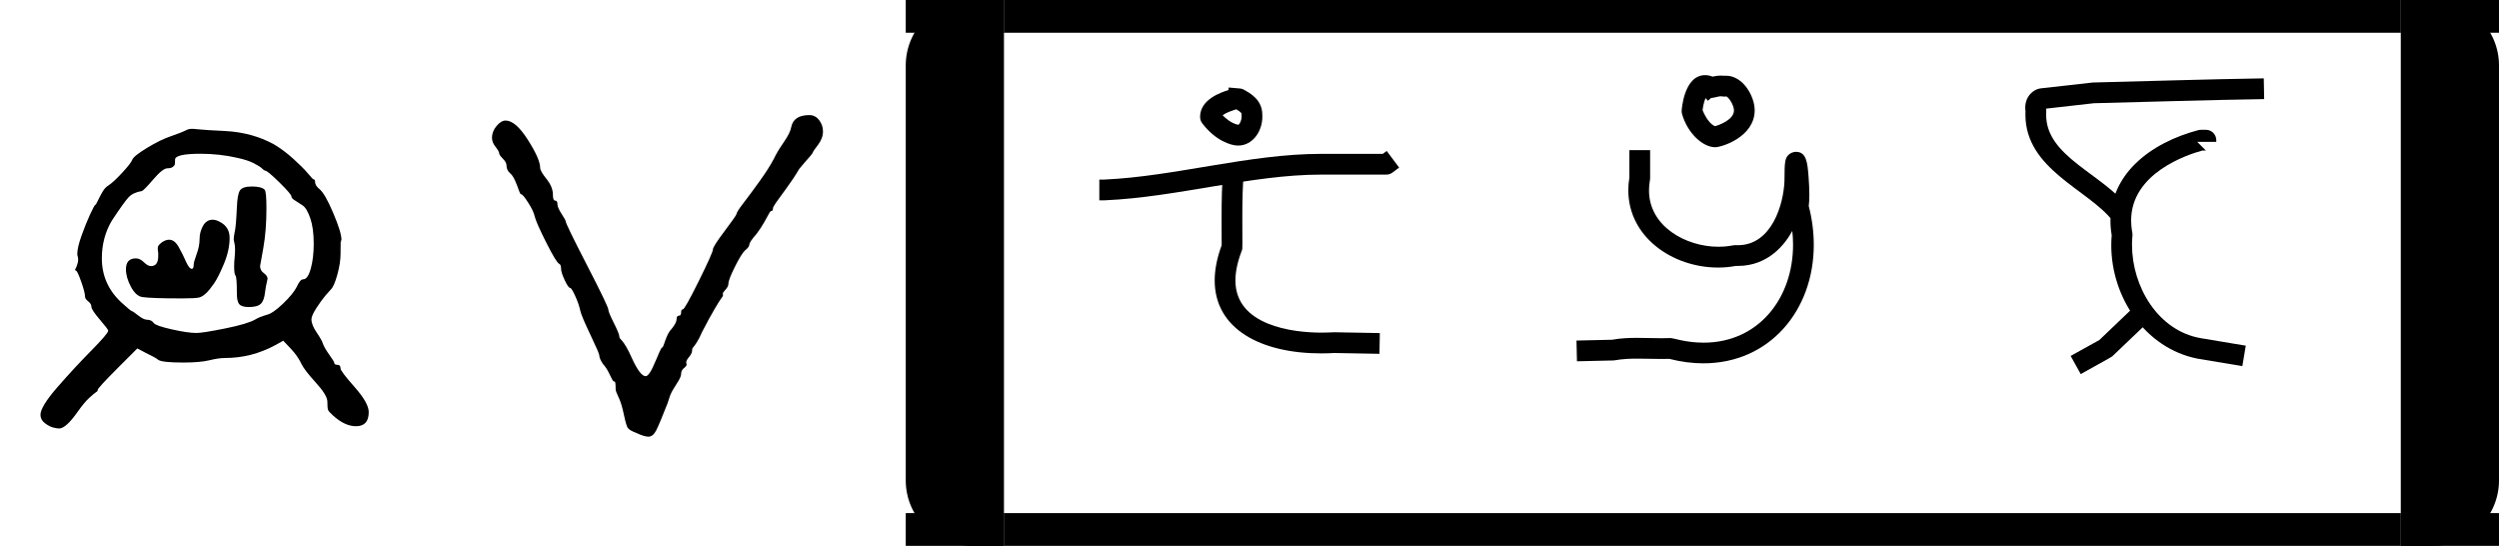
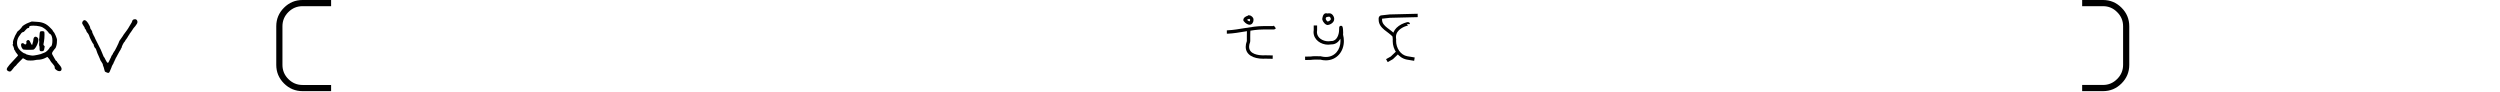
- <svg xmlns="http://www.w3.org/2000/svg" version="1.1" width="4580" height="1000" viewBox="0 0 4580 1000">
+ <svg xmlns="http://www.w3.org/2000/svg" version="1.1" width="27430" height="1000" viewBox="0 0 27430 1000">
  <path d="M426 418Q426 424 432.5 441.5Q439 459 439 475Q439 490 446.5 503.5Q454 517 468 517Q475 517 484 512Q505 501 505 477Q505 450 492.5 420.0Q480 390 470.5 376.5Q461 363 455 357Q446 348 438.0 346.0Q430 344 400 344Q332 344 313 347Q299 349 288.0 369.5Q277 390 277 408Q277 432 299 432Q308 432 316.5 423.5Q325 415 332 415Q348 415 348 437V444Q346 455 348.0 459.0Q350 463 357 468Q365 473 372 473Q384 473 393.0 457.0Q402 441 409.0 425.0Q416 409 422 409Q426 409 426 418ZM521 544Q522 572 527.5 581.0Q533 590 554.0 590.0Q575 590 582 583Q586 579 586 542Q586 493 579.0 454.0Q572 415 572 415Q572 405 581 399Q590 392 588 385Q584 368 583 358Q581 339 573.5 332.0Q566 325 547 325Q532 325 526.5 331.0Q521 337 521 354Q521 391 518.0 394.0Q515 397 515 414Q515 426 516 433Q517 444 517 451Q517 460 515.5 466.0Q514 472 514 474Q514 479 516 489Q519 500 521 544ZM201 326Q201 332 194.0 337.5Q187 343 187 348Q187 357 178.5 381.0Q170 405 167 405Q164 406 166.0 409.0Q168 412 170.5 420.5Q173 429 171 436Q170 438 170 442Q170 456 179.5 482.5Q189 509 198.5 529.5Q208 550 210 550Q211 550 215.0 558.5Q219 567 225.0 577.5Q231 588 238 592Q249 599 268.5 620.0Q288 641 291.0 649.0Q294 657 323.5 675.0Q353 693 377 701Q398 708 412 715Q418 718 433 716Q452 714 495 712Q554 709 602 683Q624 670 645.0 651.0Q666 632 677.0 619.0Q688 606 689 606Q693 606 693 600Q693 592 703 584Q715 574 733.0 531.5Q751 489 751 473Q751 467 751.0 467.0Q751 467 750.5 470.0Q750 473 750 473Q749 473 749 442Q749 422 742.0 396.5Q735 371 728 364Q725 361 716.0 350.5Q707 340 696.0 323.0Q685 306 685 298Q685 286 696.5 269.0Q708 252 710 245Q713 236 724.0 220.5Q735 205 735 203Q735 198 742.0 198.0Q749 198 749 190Q749 184 780.0 149.0Q811 114 811 94Q811 63 783 63Q758 63 732 87Q723 95 721.5 99.0Q720 103 720.0 117.0Q720 131 694.5 159.0Q669 187 663 200Q655 217 640 233L623 251L605 241Q553 213 495 213Q481 213 460.5 208.0Q440 203 403 203Q356 203 348 209Q342 214 321 224L302 234L259 191Q215 147 215 143Q215 140 211.5 138.0Q208 136 196.5 125.5Q185 115 171 95Q145 58 130 58Q126 58 117.5 60.0Q109 62 99.0 69.5Q89 77 89 88Q89 106 126.0 148.5Q163 191 200.5 229.0Q238 267 238 273Q238 276 219.5 297.5Q201 319 201 326ZM690 464Q690 498 682.5 520.0Q675 542 665.5 548.5Q656 555 648.5 559.5Q641 564 641 568Q641 573 614.5 599.0Q588 625 583 625Q581 625 576.5 629.5Q572 634 558.5 641.0Q545 648 522 653Q483 662 441 662Q385 662 385 649Q385 642 384.5 639.0Q384 636 380.0 633.0Q376 630 368 630Q358 630 337.0 605.5Q316 581 312 580Q293 577 283.0 566.5Q273 556 246 515Q224 478 224 432Q224 375 267 335Q288 316 290.0 316.0Q292 316 304.0 306.5Q316 297 324 297Q333 297 338 290Q342 284 377.5 276.0Q413 268 432 268Q446 268 495.5 278.0Q545 288 562 298Q570 303 587 308Q600 311 622.5 332.5Q645 354 653 370Q660 386 667 386Q677 386 683.5 409.5Q690 433 690 464Z" transform="translate(0.00,833.33) scale(0.8333,-0.8333)" fill="#000000" />
  <path d="M116 735Q138 735 165.0 692.5Q192 650 192 631Q192 624 206.0 606.5Q220 589 220 572Q220 559 225.0 559.0Q230 559 230 551Q230 544 239.0 530.0Q248 516 248 514Q248 508 295.0 417.0Q342 326 342 319Q342 314 354.0 290.0Q366 266 366 261Q366 258 367.5 256.0Q369 254 372.0 251.0Q375 248 381.0 238.0Q387 228 394 212Q412 173 424 173Q432 173 445.0 204.5Q458 236 460 236Q462 236 464.0 242.5Q466 249 470.5 260.0Q475 271 482 278Q492 291 492 298Q492 306 497.0 306.0Q502 306 502.0 313.0Q502 320 506 320Q510 320 541.0 382.5Q572 445 572 452Q572 458 598.0 492.5Q624 527 624 530Q624 534 639.0 553.5Q654 573 674.5 601.5Q695 630 706 651Q713 666 727.5 687.0Q742 708 744 720Q749 747 784 747Q797 747 805.5 736.0Q814 725 814 711Q814 696 803.0 681.5Q792 667 792 666Q792 664 786.5 657.5Q781 651 773.0 642.0Q765 633 762 629Q749 607 733.5 586.0Q718 565 711.0 555.0Q704 545 704 542Q704 536 700 536Q698 536 695.0 530.0Q692 524 684.5 511.0Q677 498 668 486Q652 468 652 462Q652 457 642 449Q634 441 620.0 413.0Q606 385 606 376Q606 370 599.0 362.5Q592 355 594 353Q594 352 594 350Q594 349 590.5 344.5Q587 340 575.5 320.5Q564 301 548 270Q542 256 536.5 247.5Q531 239 529.0 237.0Q527 235 526.5 233.0Q526 231 526 228Q526 223 518.5 214.0Q511 205 514 200Q515 196 508.5 191.0Q502 186 502 178Q502 171 492.0 156.0Q482 141 478 131Q476 125 472 113Q454 67 447.0 53.5Q440 40 430 40Q421 40 404 48Q388 54 384.5 59.5Q381 65 376 89Q371 113 364.5 126.5Q358 140 358 144Q358 161 356 161Q353 161 350.5 165.5Q348 170 343.0 180.5Q338 191 330 200Q322 212 322 219Q322 223 302.0 265.0Q282 307 280 318Q277 332 269.0 349.5Q261 367 258 367Q254 367 246.0 384.0Q238 401 238 409Q238 418 234 420Q228 422 206.0 465.5Q184 509 180 524Q178 535 166.0 554.0Q154 573 150 573Q148 573 145.0 582.0Q142 591 137.0 602.5Q132 614 126 619Q118 626 118 636Q118 643 110.5 650.5Q103 658 102 662Q102 667 94.0 677.0Q86 687 86 697Q86 711 96.0 723.0Q106 735 116 735Z" transform="translate(830.00,833.33) scale(0.8333,-0.8333)" fill="#000000" />
-   <path d="M 1840.0 0 H 1780.0 A 120 120 0 0 0 1660.0 120 V 880 A 120 120 0 0 0 1780.0 1000 H 1840.0 Z" fill="#000000" />
-   <path d="M 4400.0 0 H 4460.0 A 120 120 0 0 1 4580.0 120 V 880 A 120 120 0 0 1 4460.0 1000 H 4400.0 Z" fill="#000000" />
-   <rect x="1660.00" y="0.00" width="180.00" height="60.00" fill="#000000" />
-   <rect x="1660.00" y="940.00" width="180.00" height="60.00" fill="#000000" />
-   <rect x="1840.00" y="0.00" width="2560.00" height="60.00" fill="#000000" />
-   <rect x="1840.00" y="940.00" width="2560.00" height="60.00" fill="#000000" />
-   <rect x="4400.00" y="0.00" width="180.00" height="60.00" fill="#000000" />
-   <rect x="4400.00" y="940.00" width="180.00" height="60.00" fill="#000000" />
-   <path d="M 394.00,124.00 C 394.00,81.45 444.29,65.03 462.44,59.10 C 462.44,59.10 462.90,53.08 462.93,53.08 C 494.27,55.49 494.27,55.49 498.95,58.04 C 514.72,66.62 544.03,82.57 544.03,118.54 C 544.03,118.87 544.02,119.19 544.02,119.52 C 544.10,120.95 544.14,122.38 544.14,123.81 C 544.14,157.82 521.51,193.00 485.48,193.00 C 467.69,193.00 430.32,180.54 399.02,139.03 C 395.68,134.60 394.00,129.30 394.00,124.00  Z M 486.35,142.95 C 488.73,142.04 494.13,133.57 494.13,123.32 C 494.13,121.96 494.00,121.60 494.00,120.00 C 494.00,118.93 494.08,118.15 494.08,117.18 C 494.08,115.59 494.08,113.18 481.33,105.54 C 468.40,109.74 456.48,113.88 448.31,119.91 C 453.65,125.47 469.09,140.05 486.35,142.95  Z M 446.02,428.68 C 446.02,427.98 445.86,367.32 445.86,366.70 C 445.86,326.74 446.47,286.29 450.11,245.75 C 450.11,245.75 499.90,250.22 499.89,250.25 C 496.44,288.67 495.85,328.01 495.85,367.85 C 495.85,368.62 496.01,428.05 496.01,428.66 C 496.01,441.70 496.01,442.63 494.33,446.99 C 483.61,474.89 479.21,498.48 479.21,518.20 C 479.21,626.87 616.98,643.92 686.53,643.92 C 703.77,643.92 715.09,643.00 717.00,643.00 L 827.46,645.01 C 827.46,645.01 826.55,694.99 826.54,694.99 C 717.52,693.01 717.52,693.01 717.52,693.01 C 707.08,693.62 696.55,693.94 685.98,693.94 C 541.10,693.94 429.22,635.50 429.22,518.13 C 429.22,492.19 434.72,463.99 446.01,433.40 C 446.02,431.83 446.02,430.26 446.02,428.68  Z M 162.45,275.00 C 332.96,267.45 512.54,213.00 685.47,213.00 C 685.98,213.00 686.49,213.00 687.00,213.00 C 687.04,213.00 802.32,213.00 834.66,213.00 L 844.02,205.98 C 844.02,205.98 874.02,245.99 873.98,246.02 C 857.98,258.02 857.98,258.02 857.98,258.02 C 853.56,261.34 848.28,263.00 843.00,263.00 L 685.59,263.00 C 518.31,263.00 339.14,317.32 164.10,324.97 C 163.73,324.99 163.37,325.00 163.00,325.00 L 151.00,325.00 L 151.00,275.00 L 162.45,275.00 Z" transform="translate(1900.00,120.00) scale(0.76,0.76)" fill="#000000" />
-   <path d="M 450.00,110.00 C 450.00,106.83 455.37,23.26 506.62,23.26 C 512.81,23.26 518.98,24.57 524.51,26.87 C 529.48,25.74 536.55,24.36 544.99,24.36 C 547.61,24.36 550.36,24.49 553.23,24.81 C 554.57,24.70 555.90,24.65 557.21,24.65 C 598.02,24.65 626.14,74.35 626.14,107.78 C 626.14,172.42 546.37,197.00 531.00,197.00 C 500.87,197.00 463.92,162.86 450.95,116.81 C 450.32,114.59 450.00,112.29 450.00,110.00  Z M 530.56,146.31 C 540.83,143.38 576.17,130.83 576.17,108.10 C 576.17,95.02 562.29,74.53 557.13,74.65 C 555.77,74.88 554.38,75.00 553.00,75.00 C 549.25,75.00 547.47,74.18 544.09,74.18 C 538.88,74.18 532.03,77.13 520.90,78.44 L 513.25,85.00 L 507.72,78.54 C 503.71,87.41 501.49,99.78 500.46,107.48 C 500.63,107.94 512.41,139.22 530.56,146.31  Z M 585.61,433.17 C 667.56,433.17 696.14,333.89 698.00,277.63 C 698.00,276.32 698.00,275.03 698.00,273.78 C 698.00,230.57 699.83,223.33 707.60,215.55 C 710.78,212.38 717.51,208.12 725.77,208.12 C 751.14,208.12 753.62,234.79 756.13,269.27 C 757.14,283.09 757.98,297.94 757.98,311.78 C 757.98,321.47 757.57,330.67 756.51,338.68 C 764.70,370.40 768.65,401.85 768.65,432.29 C 768.65,591.35 661.15,717.91 502.39,717.91 C 476.18,717.91 448.68,714.44 420.21,707.12 C 414.16,707.32 408.11,707.39 402.09,707.39 C 382.71,707.39 364.05,706.61 344.14,706.61 C 300.56,706.61 292.48,710.83 285.57,710.99 L 197.56,712.99 L 196.43,663.01 L 282.35,661.06 C 302.08,657.42 322.24,656.54 342.11,656.54 C 361.32,656.54 382.38,657.39 402.21,657.39 C 414.17,657.39 422.79,657.00 423.00,657.00 C 431.11,657.00 459.49,668.09 503.15,668.09 C 634.30,668.09 718.67,562.08 718.67,432.23 C 718.67,421.29 718.07,410.15 716.85,398.85 C 699.28,430.88 659.28,483.15 585.24,483.15 C 583.82,483.15 582.39,483.13 580.95,483.09 C 566.80,485.74 552.31,487.04 537.78,487.04 C 428.65,487.04 321.40,413.96 321.40,300.60 C 321.40,290.63 322.24,280.36 324.00,269.84 L 324.00,204.00 L 374.00,204.00 L 374.00,272.00 C 374.00,277.01 371.31,285.44 371.31,301.37 C 371.31,387.45 459.79,436.92 538.84,436.92 C 562.08,436.92 573.23,433.00 579.00,433.00 C 580.33,433.00 582.01,433.17 585.61,433.17 Z" transform="translate(2740.00,120.00) scale(0.76,0.76)" fill="#000000" />
-   <path d="M 223.73,118.89 C 223.73,219.81 358.16,259.90 422.73,342.64 C 422.73,342.64 383.31,373.40 383.27,373.36 C 325.30,299.08 173.75,250.23 173.75,118.52 C 173.75,116.12 173.80,113.69 173.91,111.24 C 173.53,108.37 173.28,105.26 173.28,101.99 C 173.28,73.47 193.91,57.00 210.18,55.16 C 335.25,41.04 335.25,41.04 336.34,41.01 C 473.68,37.62 609.98,33.19 748.53,31.01 L 749.47,80.99 C 611.42,83.17 475.59,87.57 338.75,90.96 L 223.40,103.98 C 223.56,105.80 224.00,107.13 224.00,110.00 C 224.00,110.09 223.73,115.58 223.73,118.89  Z M 437.75,579.91 L 472.27,616.08 L 384.25,700.09 C 381.93,702.31 381.93,702.31 307.14,743.86 L 282.85,700.14 L 352.07,661.69 L 437.75,579.91  Z M 609.00,155.00 C 622.81,155.00 634.00,166.19 634.00,180.00 L 634.00,184.00 L 588.00,184.00 L 609.00,205.00 L 600.32,205.00 C 564.02,214.91 428.69,259.50 428.69,373.49 C 428.69,392.21 432.00,402.69 432.00,408.00 C 432.00,410.90 430.81,418.65 430.81,432.71 C 430.81,532.88 493.70,640.11 597.56,657.42 C 705.14,675.35 705.14,675.35 705.14,675.35 C 705.14,675.35 696.92,724.66 696.86,724.65 C 588.46,706.58 588.46,706.58 588.05,706.50 C 462.74,681.35 380.80,559.13 380.80,433.14 C 380.80,425.13 381.13,417.10 381.80,409.10 C 379.78,397.21 378.82,385.67 378.82,374.50 C 378.82,319.38 402.25,273.33 437.08,238.50 C 478.69,196.89 535.39,170.39 590.60,155.83 C 592.69,155.28 594.85,155.00 597.00,155.00 L 609.00,155.00 Z" transform="translate(3580.00,120.00) scale(0.76,0.76)" fill="#000000" />
+   <path d="M 24.638,12.488 H 20.722 q -1.482,0 -2.54,-1.058 -1.058,-1.058 -1.058,-2.54 V 3.598 q 0,-1.482 1.058,-2.54 Q 19.241,4e-6 20.722,4e-6 h 3.916 V 0.847 H 20.722 q -1.132,0 -1.947,0.815 -0.804,0.804 -0.804,1.937 v 5.292 q 0,1.132 0.804,1.937 0.815,0.815 1.947,0.815 h 3.916 z" transform="translate(1660.00,0.00) scale(80.0747,80.0747)" fill="#000000" />
+   <path d="M 75.015,0.847 V 4e-6 h 13.123 v 0.847 z m 0,11.642 v -0.847 h 13.123 v 0.847 z" transform="translate(13268.47,0.00) scale(1410.276,80.0747)" fill="#000000" />
+   <path d="m 87.715,4e-6 h 2.857 q 1.482,0 2.54,1.058 1.058,1.058 1.058,2.54 v 5.292 q 0,1.482 -1.058,2.54 -1.058,1.058 -2.54,1.058 h -2.857 v -0.847 h 2.857 q 1.132,0 1.937,-0.815 0.815,-0.804 0.815,-1.937 V 3.598 q 0,-1.132 -0.815,-1.937 -0.804,-0.815 -1.937,-0.815 h -2.857 z" transform="translate(15821.69,0.00) scale(80.0747,80.0747)" fill="#000000" />
+   <path d="M 394.00,124.00 C 394.00,81.45 444.29,65.03 462.44,59.10 C 462.44,59.10 462.90,53.08 462.93,53.08 C 494.27,55.49 494.27,55.49 498.95,58.04 C 514.72,66.62 544.03,82.57 544.03,118.54 C 544.03,118.87 544.02,119.19 544.02,119.52 C 544.10,120.95 544.14,122.38 544.14,123.81 C 544.14,157.82 521.51,193.00 485.48,193.00 C 467.69,193.00 430.32,180.54 399.02,139.03 C 395.68,134.60 394.00,129.30 394.00,124.00  Z M 486.35,142.95 C 488.73,142.04 494.13,133.57 494.13,123.32 C 494.13,121.96 494.00,121.60 494.00,120.00 C 494.00,118.93 494.08,118.15 494.08,117.18 C 494.08,115.59 494.08,113.18 481.33,105.54 C 468.40,109.74 456.48,113.88 448.31,119.91 C 453.65,125.47 469.09,140.05 486.35,142.95  Z M 446.02,428.68 C 446.02,427.98 445.86,367.32 445.86,366.70 C 445.86,326.74 446.47,286.29 450.11,245.75 C 450.11,245.75 499.90,250.22 499.89,250.25 C 496.44,288.67 495.85,328.01 495.85,367.85 C 495.85,368.62 496.01,428.05 496.01,428.66 C 496.01,441.70 496.01,442.63 494.33,446.99 C 483.61,474.89 479.21,498.48 479.21,518.20 C 479.21,626.87 616.98,643.92 686.53,643.92 C 703.77,643.92 715.09,643.00 717.00,643.00 L 827.46,645.01 C 827.46,645.01 826.55,694.99 826.54,694.99 C 717.52,693.01 717.52,693.01 717.52,693.01 C 707.08,693.62 696.55,693.94 685.98,693.94 C 541.10,693.94 429.22,635.50 429.22,518.13 C 429.22,492.19 434.72,463.99 446.01,433.40 C 446.02,431.83 446.02,430.26 446.02,428.68  Z M 162.45,275.00 C 332.96,267.45 512.54,213.00 685.47,213.00 C 685.98,213.00 686.49,213.00 687.00,213.00 C 687.04,213.00 802.32,213.00 834.66,213.00 L 844.02,205.98 C 844.02,205.98 874.02,245.99 873.98,246.02 C 857.98,258.02 857.98,258.02 857.98,258.02 C 853.56,261.34 848.28,263.00 843.00,263.00 L 685.59,263.00 C 518.31,263.00 339.14,317.32 164.10,324.97 C 163.73,324.99 163.37,325.00 163.00,325.00 L 151.00,325.00 L 151.00,275.00 L 162.45,275.00 Z" transform="translate(13348.47,127.80) scale(0.7444,0.7444)" fill="#000000" />
+   <path d="M 450.00,110.00 C 450.00,106.83 455.37,23.26 506.62,23.26 C 512.81,23.26 518.98,24.57 524.51,26.87 C 529.48,25.74 536.55,24.36 544.99,24.36 C 547.61,24.36 550.36,24.49 553.23,24.81 C 554.57,24.70 555.90,24.65 557.21,24.65 C 598.02,24.65 626.14,74.35 626.14,107.78 C 626.14,172.42 546.37,197.00 531.00,197.00 C 500.87,197.00 463.92,162.86 450.95,116.81 C 450.32,114.59 450.00,112.29 450.00,110.00  Z M 530.56,146.31 C 540.83,143.38 576.17,130.83 576.17,108.10 C 576.17,95.02 562.29,74.53 557.13,74.65 C 555.77,74.88 554.38,75.00 553.00,75.00 C 549.25,75.00 547.47,74.18 544.09,74.18 C 538.88,74.18 532.03,77.13 520.90,78.44 L 513.25,85.00 L 507.72,78.54 C 503.71,87.41 501.49,99.78 500.46,107.48 C 500.63,107.94 512.41,139.22 530.56,146.31  Z M 585.61,433.17 C 667.56,433.17 696.14,333.89 698.00,277.63 C 698.00,276.32 698.00,275.03 698.00,273.78 C 698.00,230.57 699.83,223.33 707.60,215.55 C 710.78,212.38 717.51,208.12 725.77,208.12 C 751.14,208.12 753.62,234.79 756.13,269.27 C 757.14,283.09 757.98,297.94 757.98,311.78 C 757.98,321.47 757.57,330.67 756.51,338.68 C 764.70,370.40 768.65,401.85 768.65,432.29 C 768.65,591.35 661.15,717.91 502.39,717.91 C 476.18,717.91 448.68,714.44 420.21,707.12 C 414.16,707.32 408.11,707.39 402.09,707.39 C 382.71,707.39 364.05,706.61 344.14,706.61 C 300.56,706.61 292.48,710.83 285.57,710.99 L 197.56,712.99 L 196.43,663.01 L 282.35,661.06 C 302.08,657.42 322.24,656.54 342.11,656.54 C 361.32,656.54 382.38,657.39 402.21,657.39 C 414.17,657.39 422.79,657.00 423.00,657.00 C 431.11,657.00 459.49,668.09 503.15,668.09 C 634.30,668.09 718.67,562.08 718.67,432.23 C 718.67,421.29 718.07,410.15 716.85,398.85 C 699.28,430.88 659.28,483.15 585.24,483.15 C 583.82,483.15 582.39,483.13 580.95,483.09 C 566.80,485.74 552.31,487.04 537.78,487.04 C 428.65,487.04 321.40,413.96 321.40,300.60 C 321.40,290.63 322.24,280.36 324.00,269.84 L 324.00,204.00 L 374.00,204.00 L 374.00,272.00 C 374.00,277.01 371.31,285.44 371.31,301.37 C 371.31,387.45 459.79,436.92 538.84,436.92 C 562.08,436.92 573.23,433.00 579.00,433.00 C 580.33,433.00 582.01,433.17 585.61,433.17 Z" transform="translate(14172.88,127.80) scale(0.7444,0.7444)" fill="#000000" />
+   <path d="M 223.73,118.89 C 223.73,219.81 358.16,259.90 422.73,342.64 C 422.73,342.64 383.31,373.40 383.27,373.36 C 325.30,299.08 173.75,250.23 173.75,118.52 C 173.75,116.12 173.80,113.69 173.91,111.24 C 173.53,108.37 173.28,105.26 173.28,101.99 C 173.28,73.47 193.91,57.00 210.18,55.16 C 335.25,41.04 335.25,41.04 336.34,41.01 C 473.68,37.62 609.98,33.19 748.53,31.01 L 749.47,80.99 C 611.42,83.17 475.59,87.57 338.75,90.96 L 223.40,103.98 C 223.56,105.80 224.00,107.13 224.00,110.00 C 224.00,110.09 223.73,115.58 223.73,118.89  Z M 437.75,579.91 L 472.27,616.08 L 384.25,700.09 C 381.93,702.31 381.93,702.31 307.14,743.86 L 282.85,700.14 L 352.07,661.69 L 437.75,579.91  Z M 609.00,155.00 C 622.81,155.00 634.00,166.19 634.00,180.00 L 634.00,184.00 L 588.00,184.00 L 609.00,205.00 L 600.32,205.00 C 564.02,214.91 428.69,259.50 428.69,373.49 C 428.69,392.21 432.00,402.69 432.00,408.00 C 432.00,410.90 430.81,418.65 430.81,432.71 C 430.81,532.88 493.70,640.11 597.56,657.42 C 705.14,675.35 705.14,675.35 705.14,675.35 C 705.14,675.35 696.92,724.66 696.86,724.65 C 588.46,706.58 588.46,706.58 588.05,706.50 C 462.74,681.35 380.80,559.13 380.80,433.14 C 380.80,425.13 381.13,417.10 381.80,409.10 C 379.78,397.21 378.82,385.67 378.82,374.50 C 378.82,319.38 402.25,273.33 437.08,238.50 C 478.69,196.89 535.39,170.39 590.60,155.83 C 592.69,155.28 594.85,155.00 597.00,155.00 L 609.00,155.00 Z" transform="translate(14997.28,127.80) scale(0.7444,0.7444)" fill="#000000" />
</svg>
